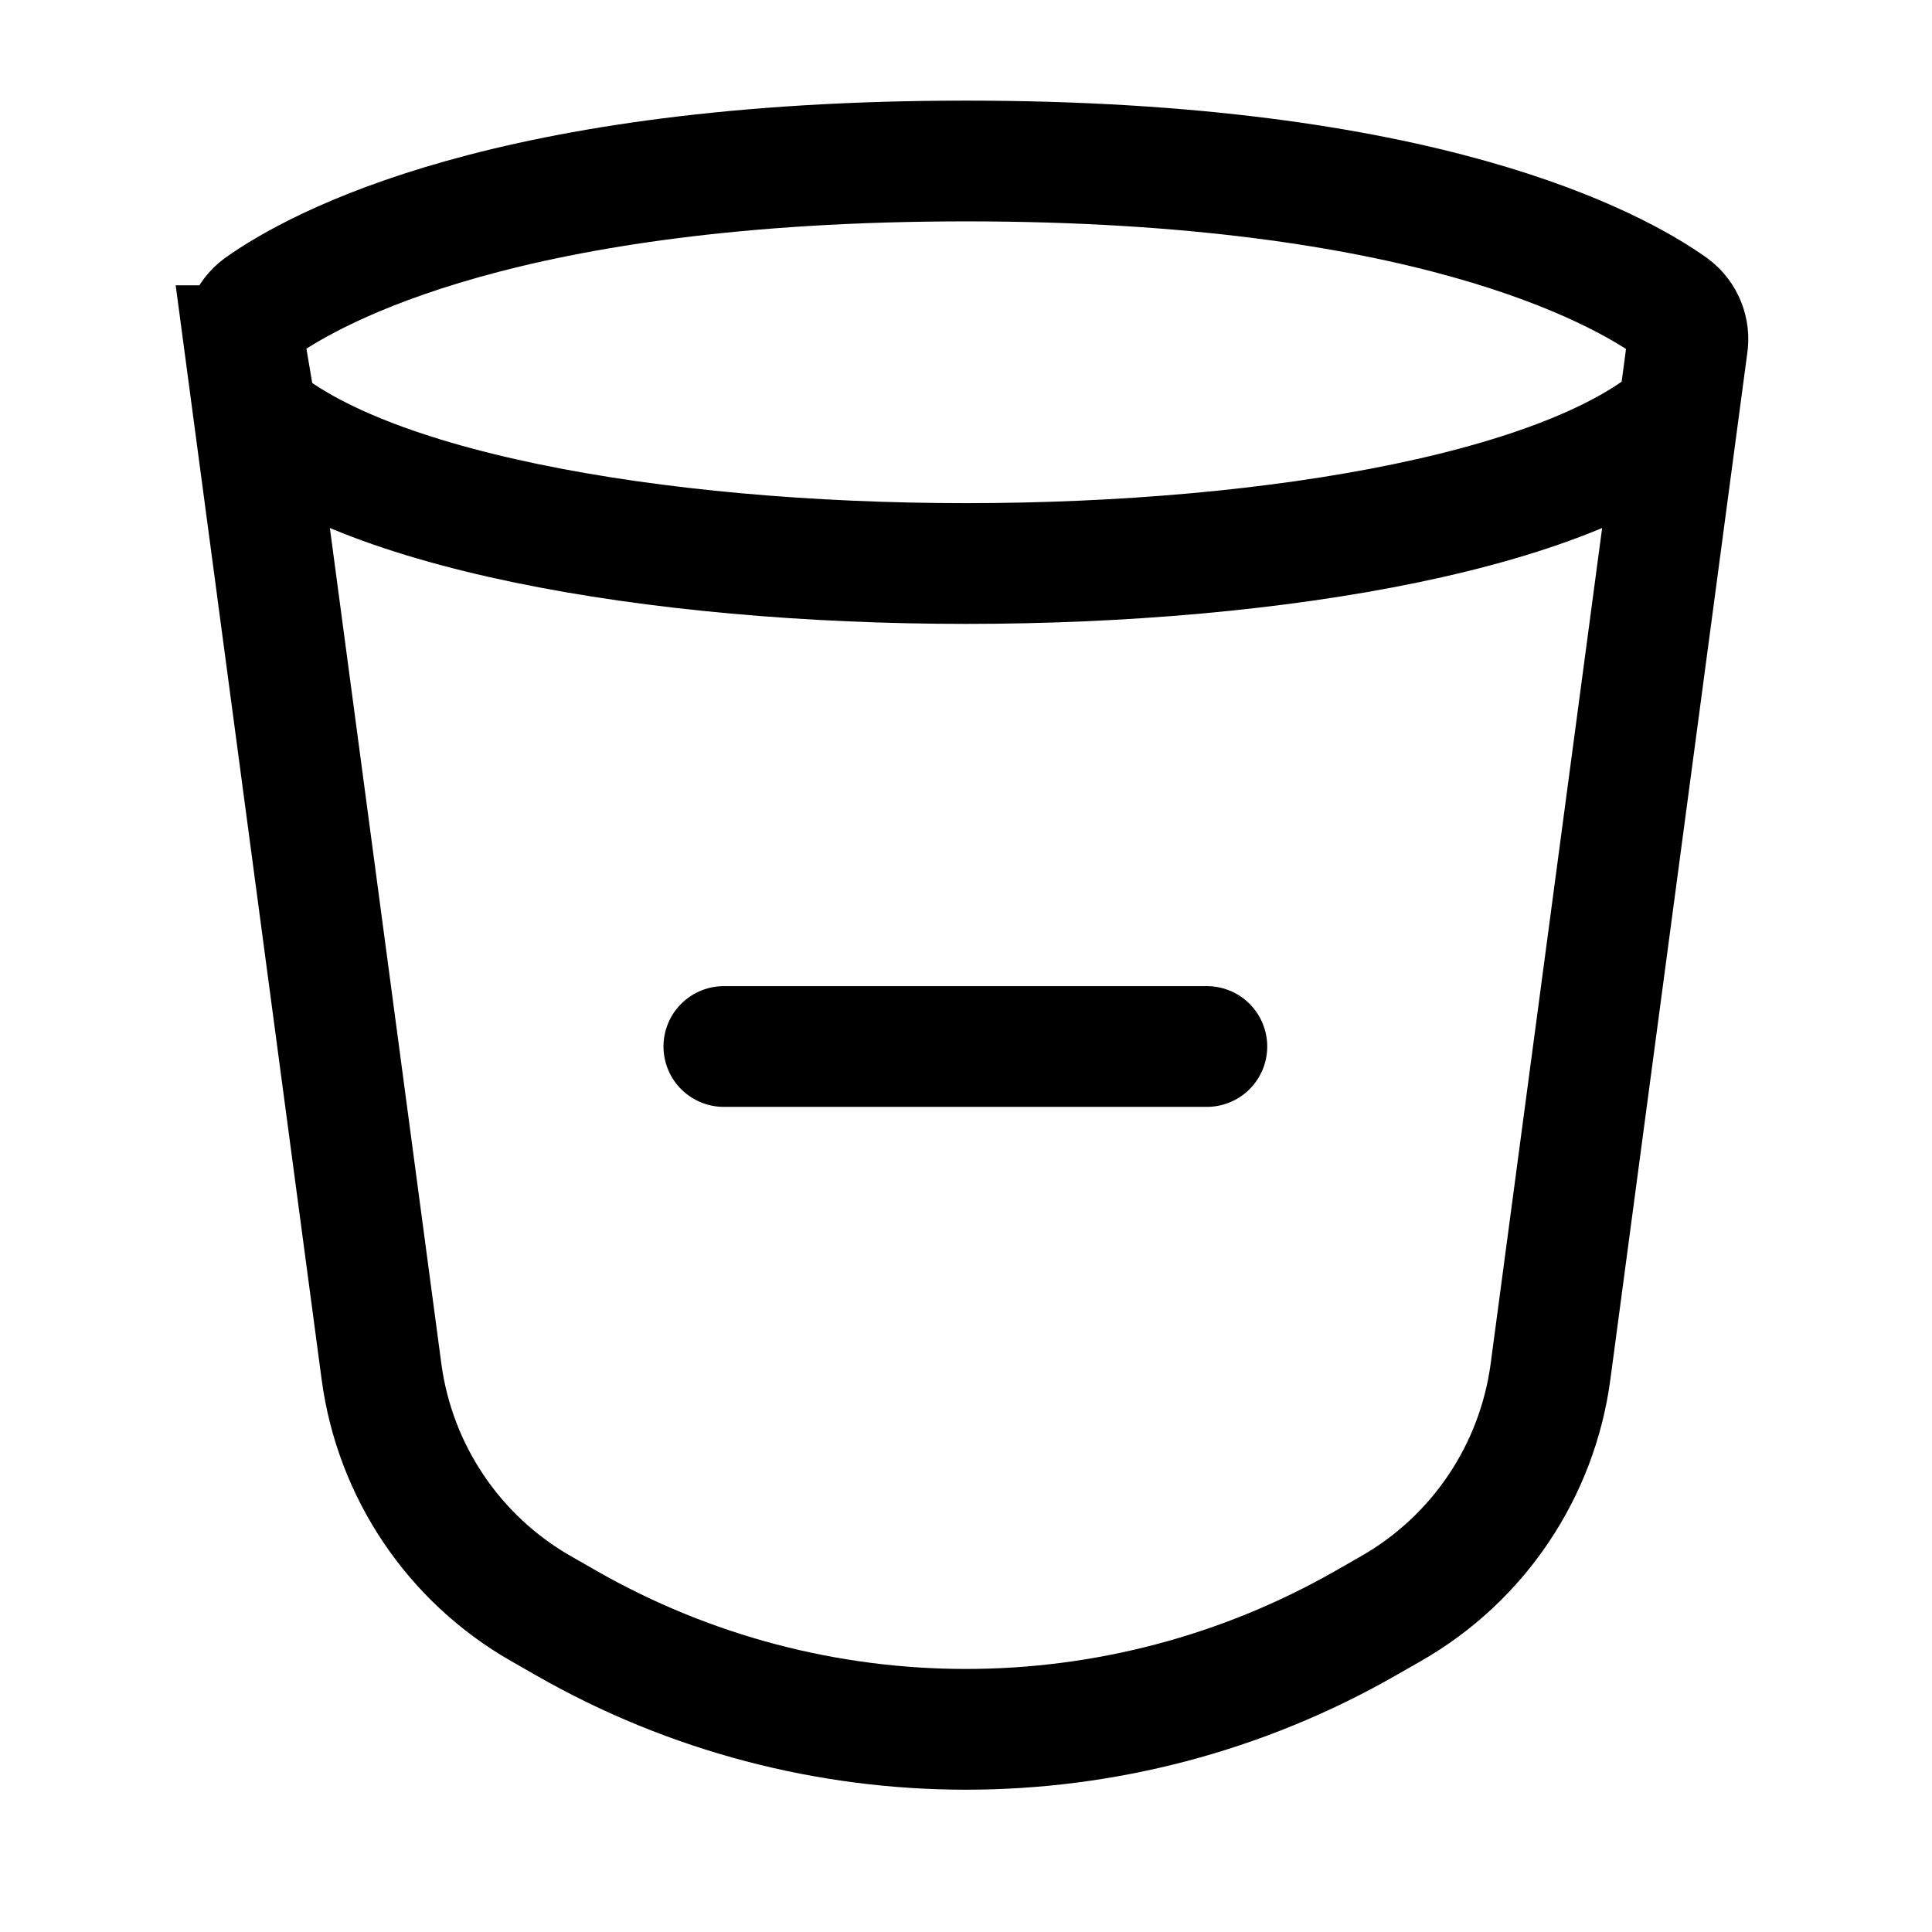
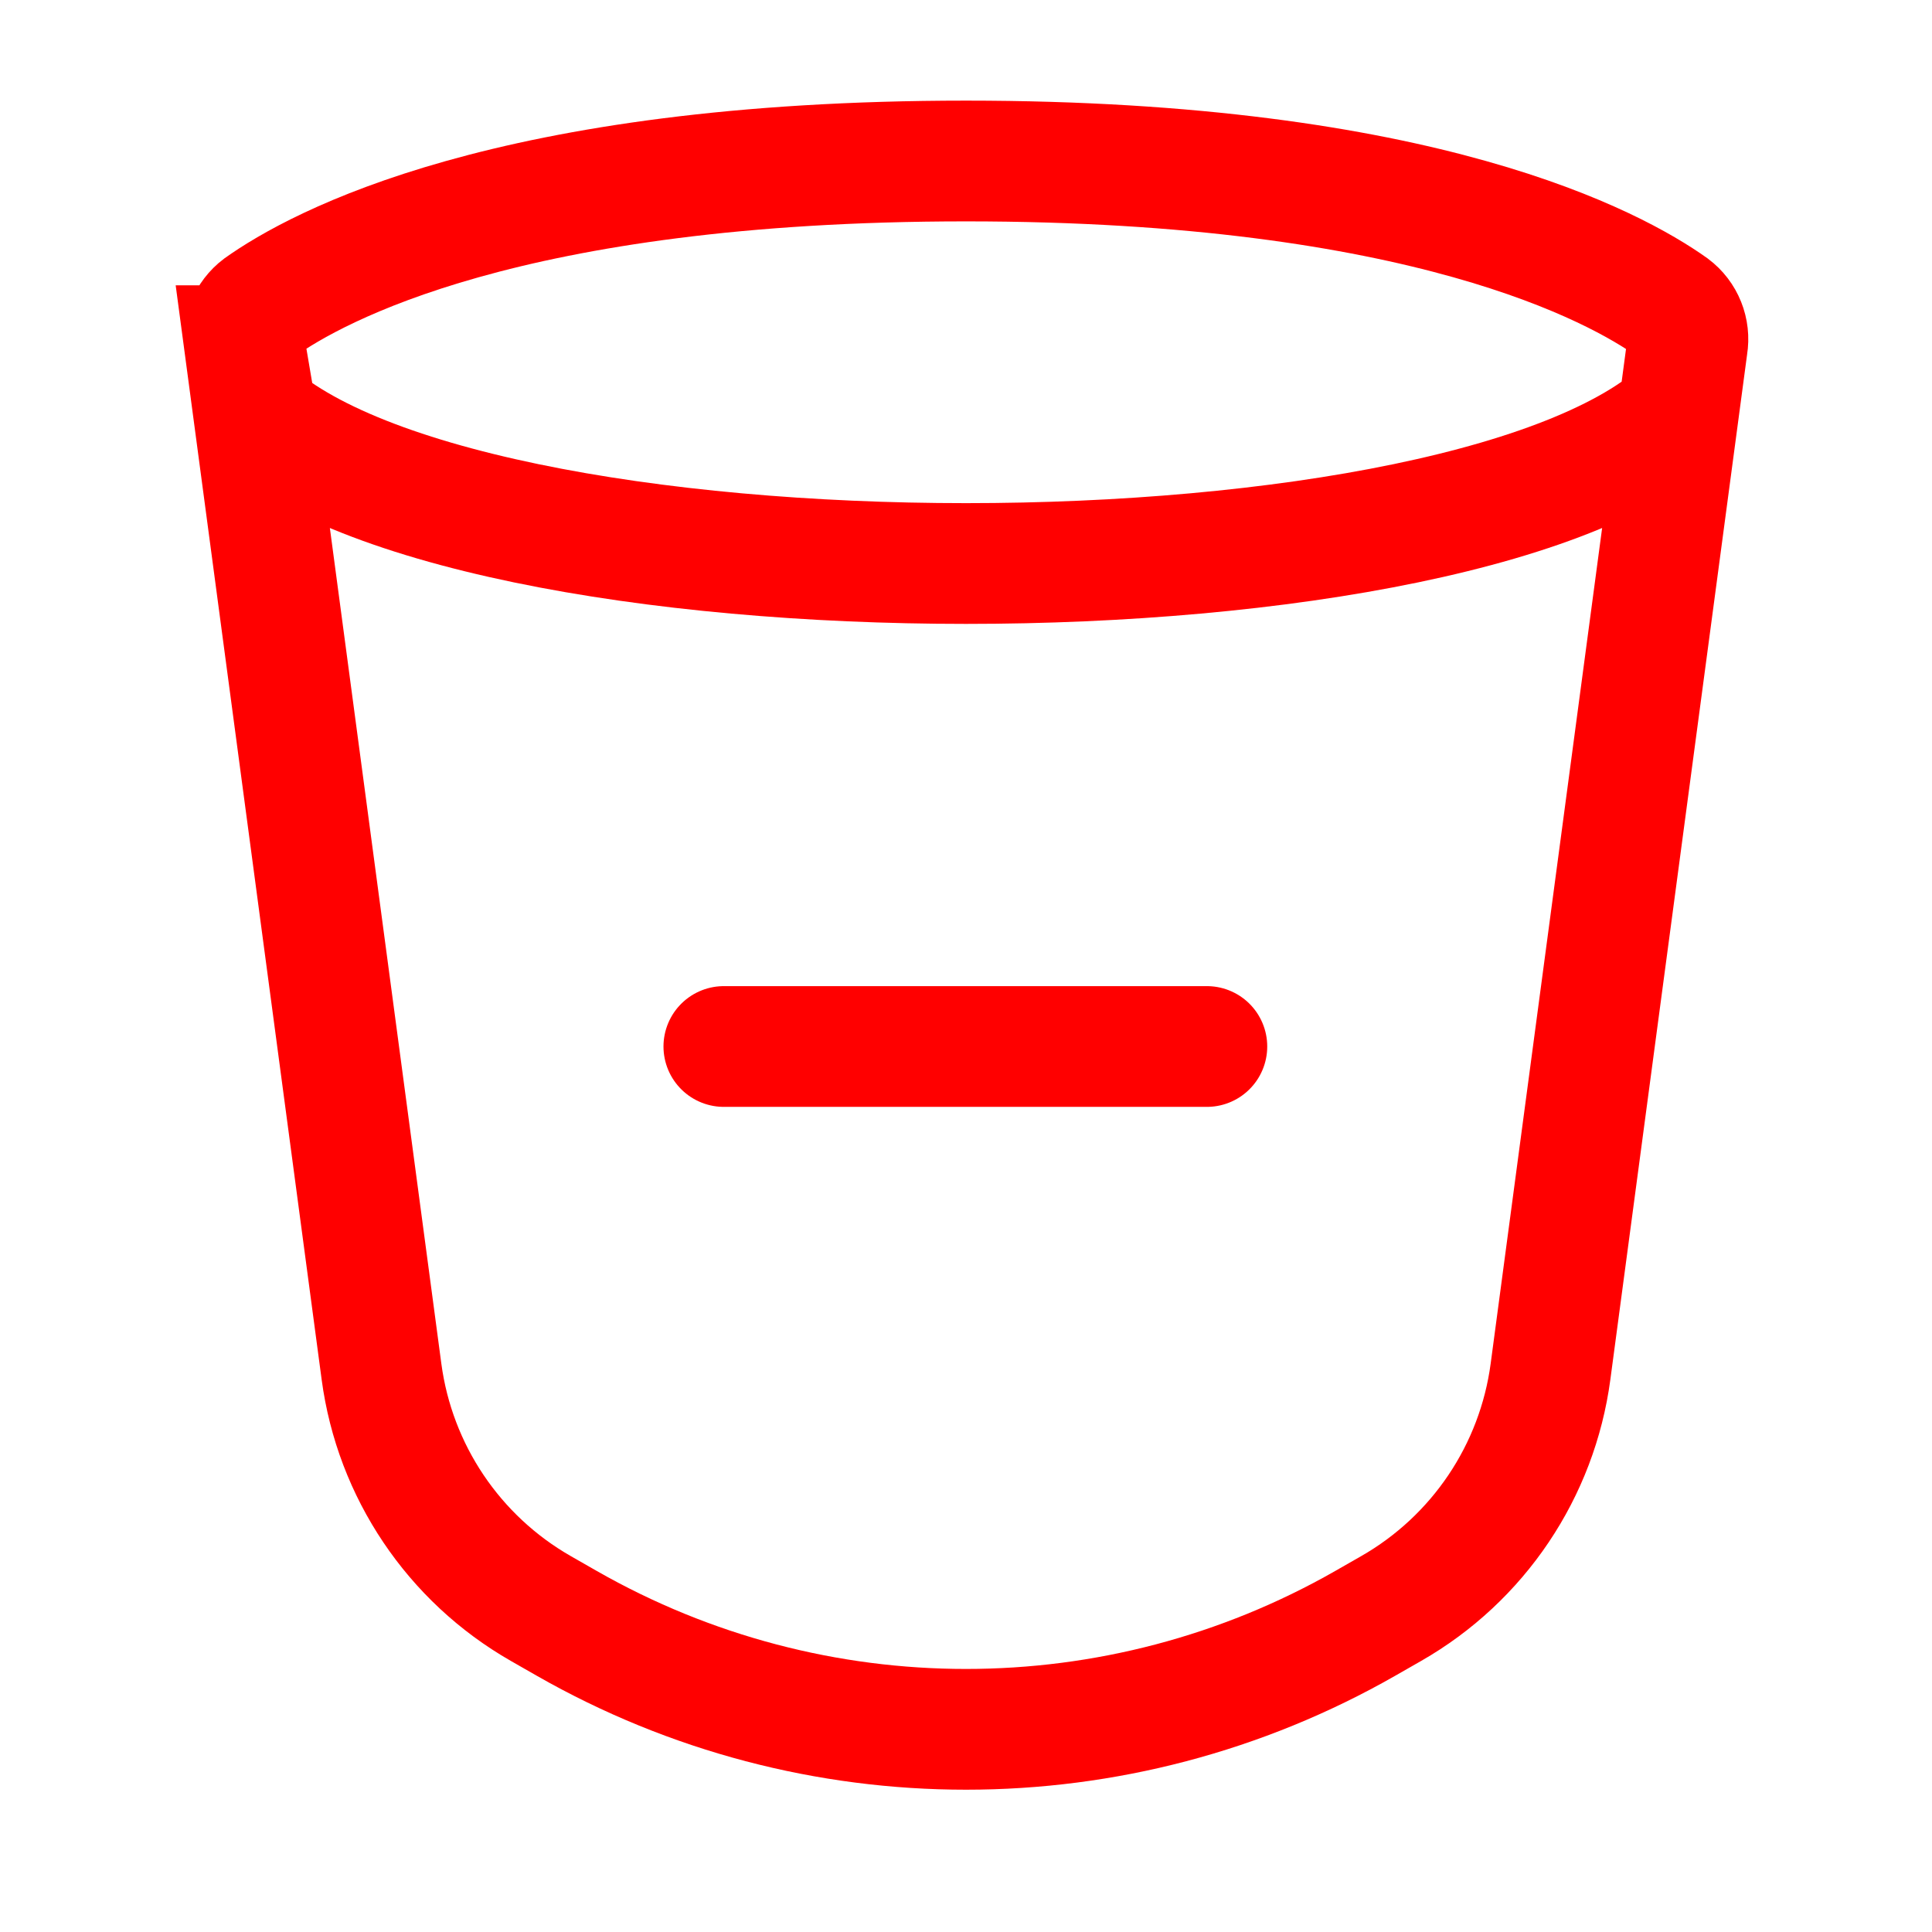
- <svg xmlns="http://www.w3.org/2000/svg" width="24px" height="24px" stroke-width="1.5" viewBox="0 0 24 24" fill="none" color="#000000">
-   <path d="M8.992 13h6" stroke="#000000" stroke-width="1.5" stroke-linecap="round" stroke-linejoin="round" />
-   <path d="M3.04 4.294a.496.496 0 01.191-.479C3.927 3.32 6.314 2 12 2s8.073 1.32 8.769 1.815a.496.496 0 01.192.479l-1.7 12.744a4 4 0 01-1.98 2.944l-.32.183a10 10 0 01-9.922 0l-.32-.183a4 4 0 01-1.98-2.944l-1.7-12.744zM3 5c2.571 2.667 15.429 2.667 18 0" stroke="#000000" stroke-width="1.5" />
+ <svg xmlns="http://www.w3.org/2000/svg" width="24px" height="24px" stroke-width="1.5" viewBox="0 0 24 24" fill="none" color="#FF0000">
+   <path d="M8.992 13h6" stroke="#FF0000" stroke-width="1.5" stroke-linecap="round" stroke-linejoin="round" />
+   <path d="M3.04 4.294a.496.496 0 01.191-.479C3.927 3.32 6.314 2 12 2s8.073 1.32 8.769 1.815a.496.496 0 01.192.479l-1.7 12.744a4 4 0 01-1.98 2.944l-.32.183a10 10 0 01-9.922 0l-.32-.183a4 4 0 01-1.98-2.944l-1.7-12.744zM3 5c2.571 2.667 15.429 2.667 18 0" stroke="#FF0000" stroke-width="1.5" />
</svg>
